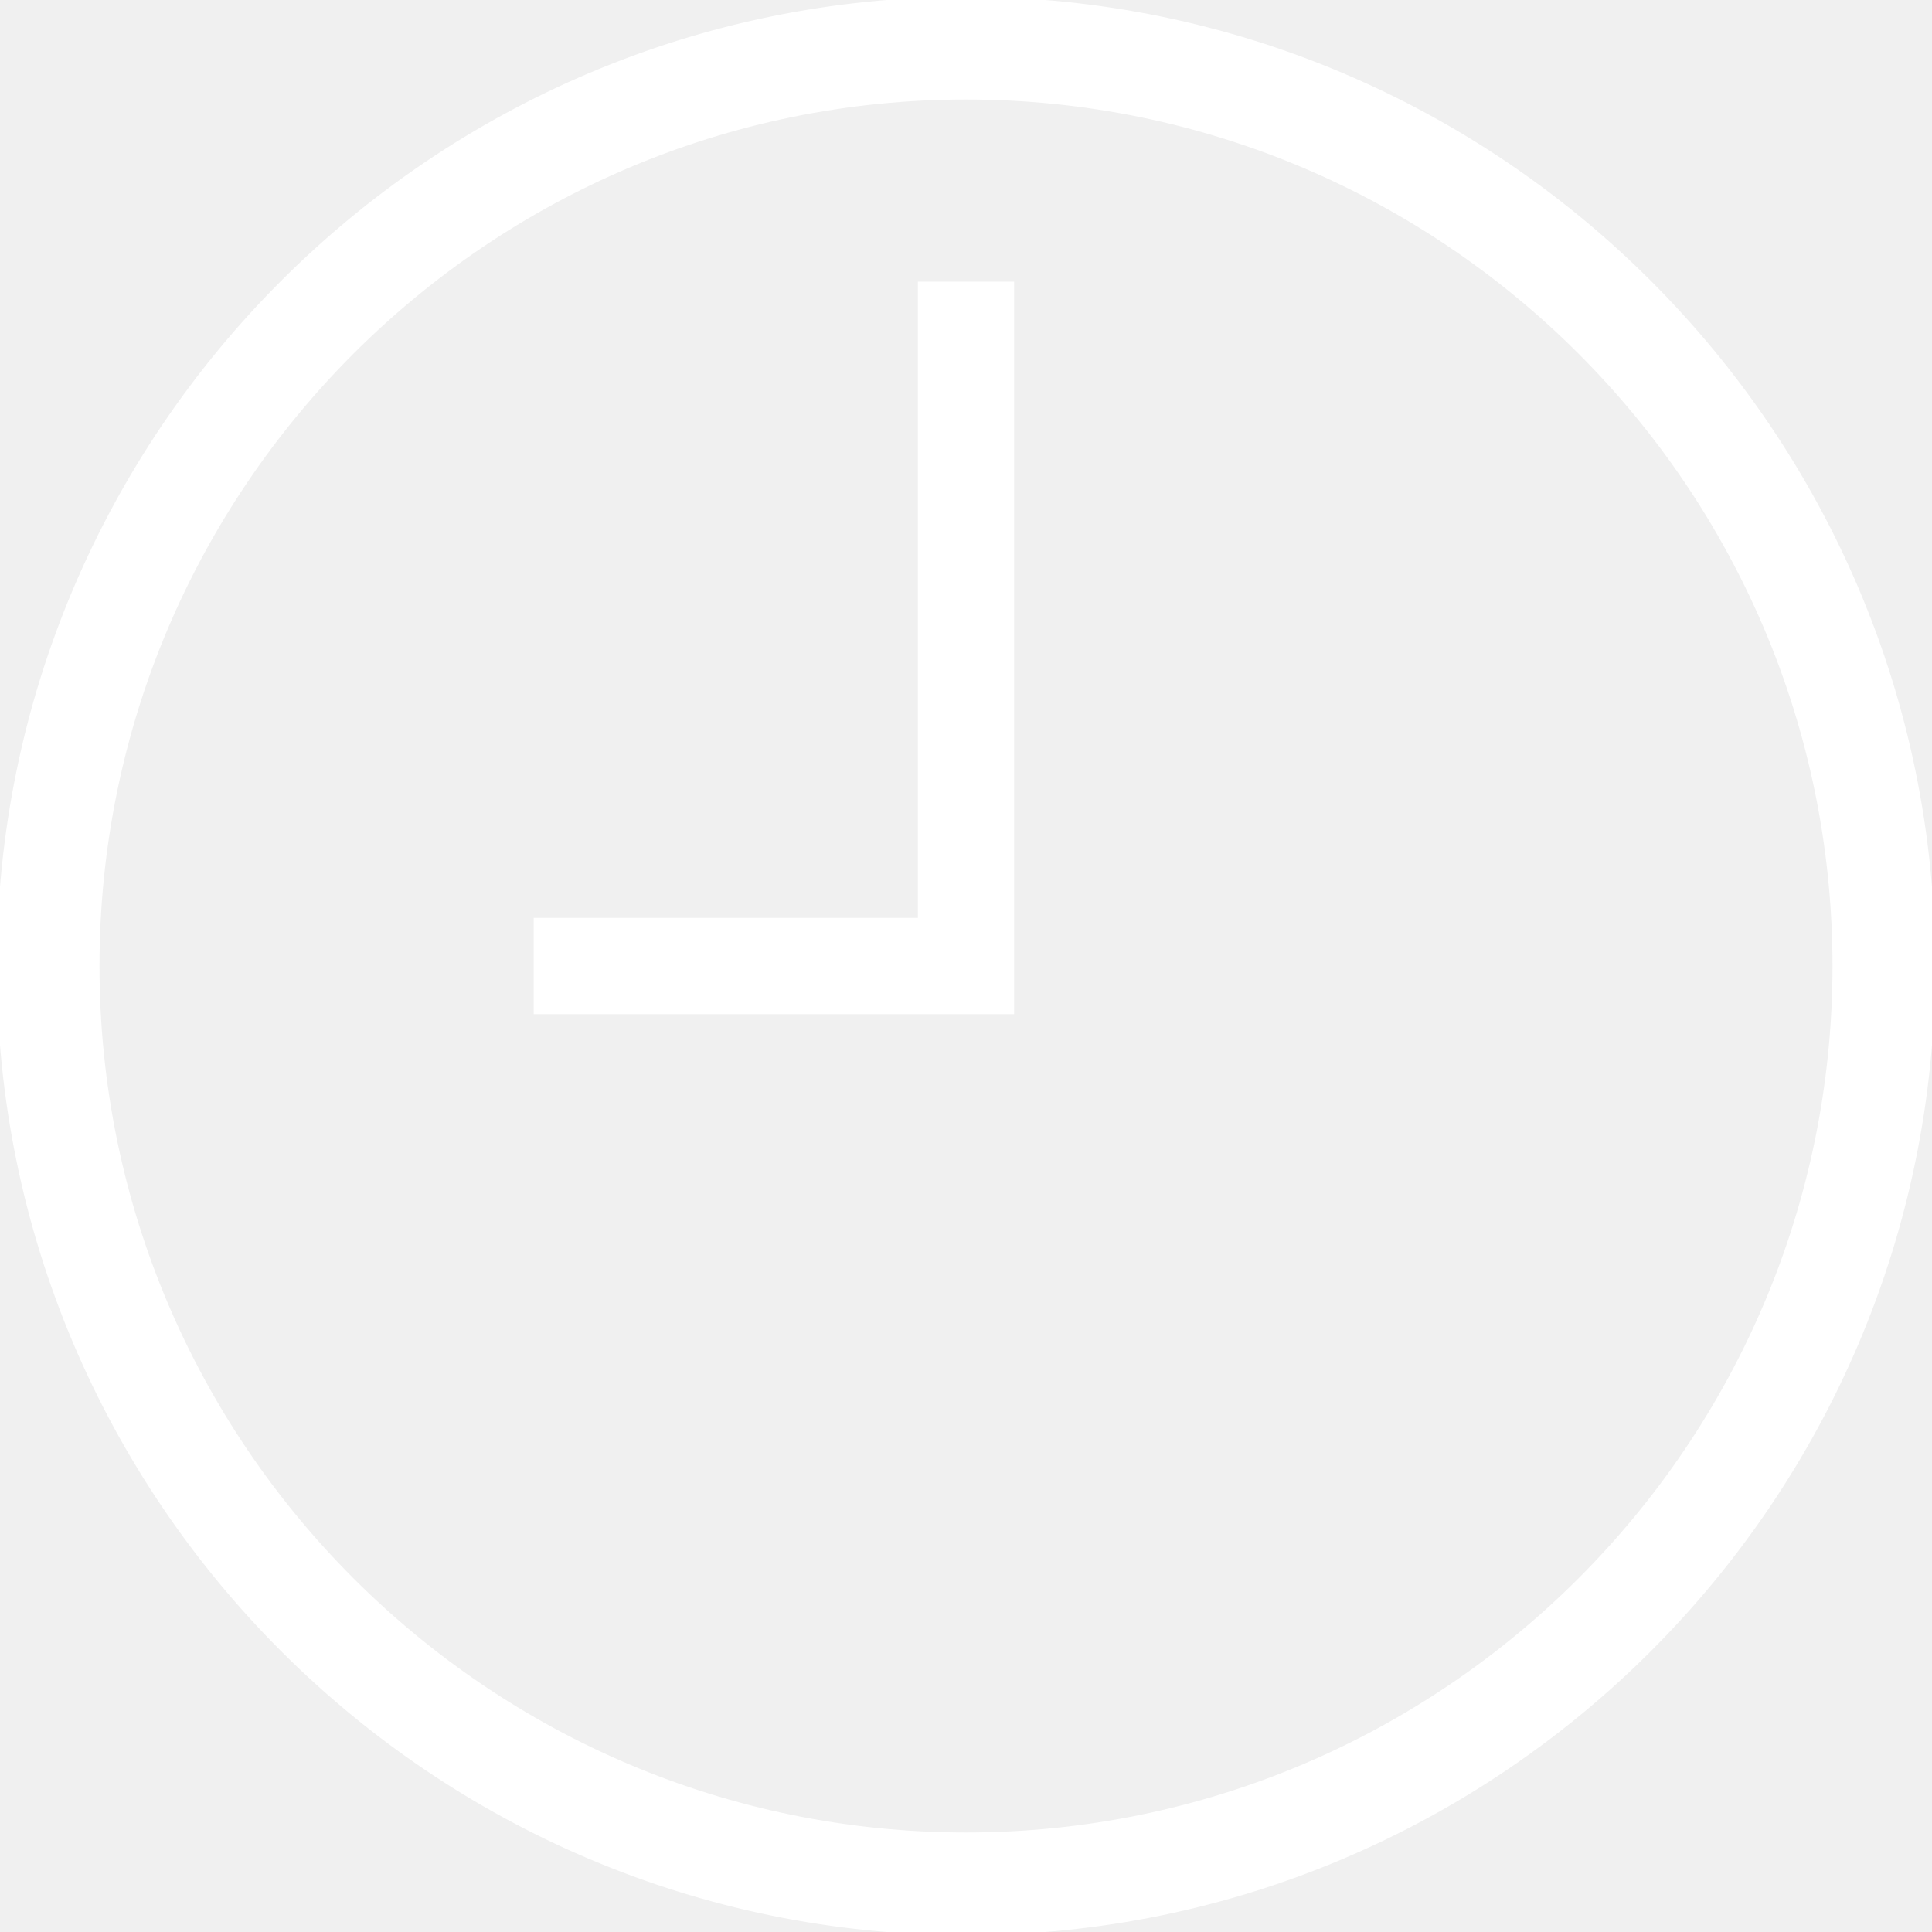
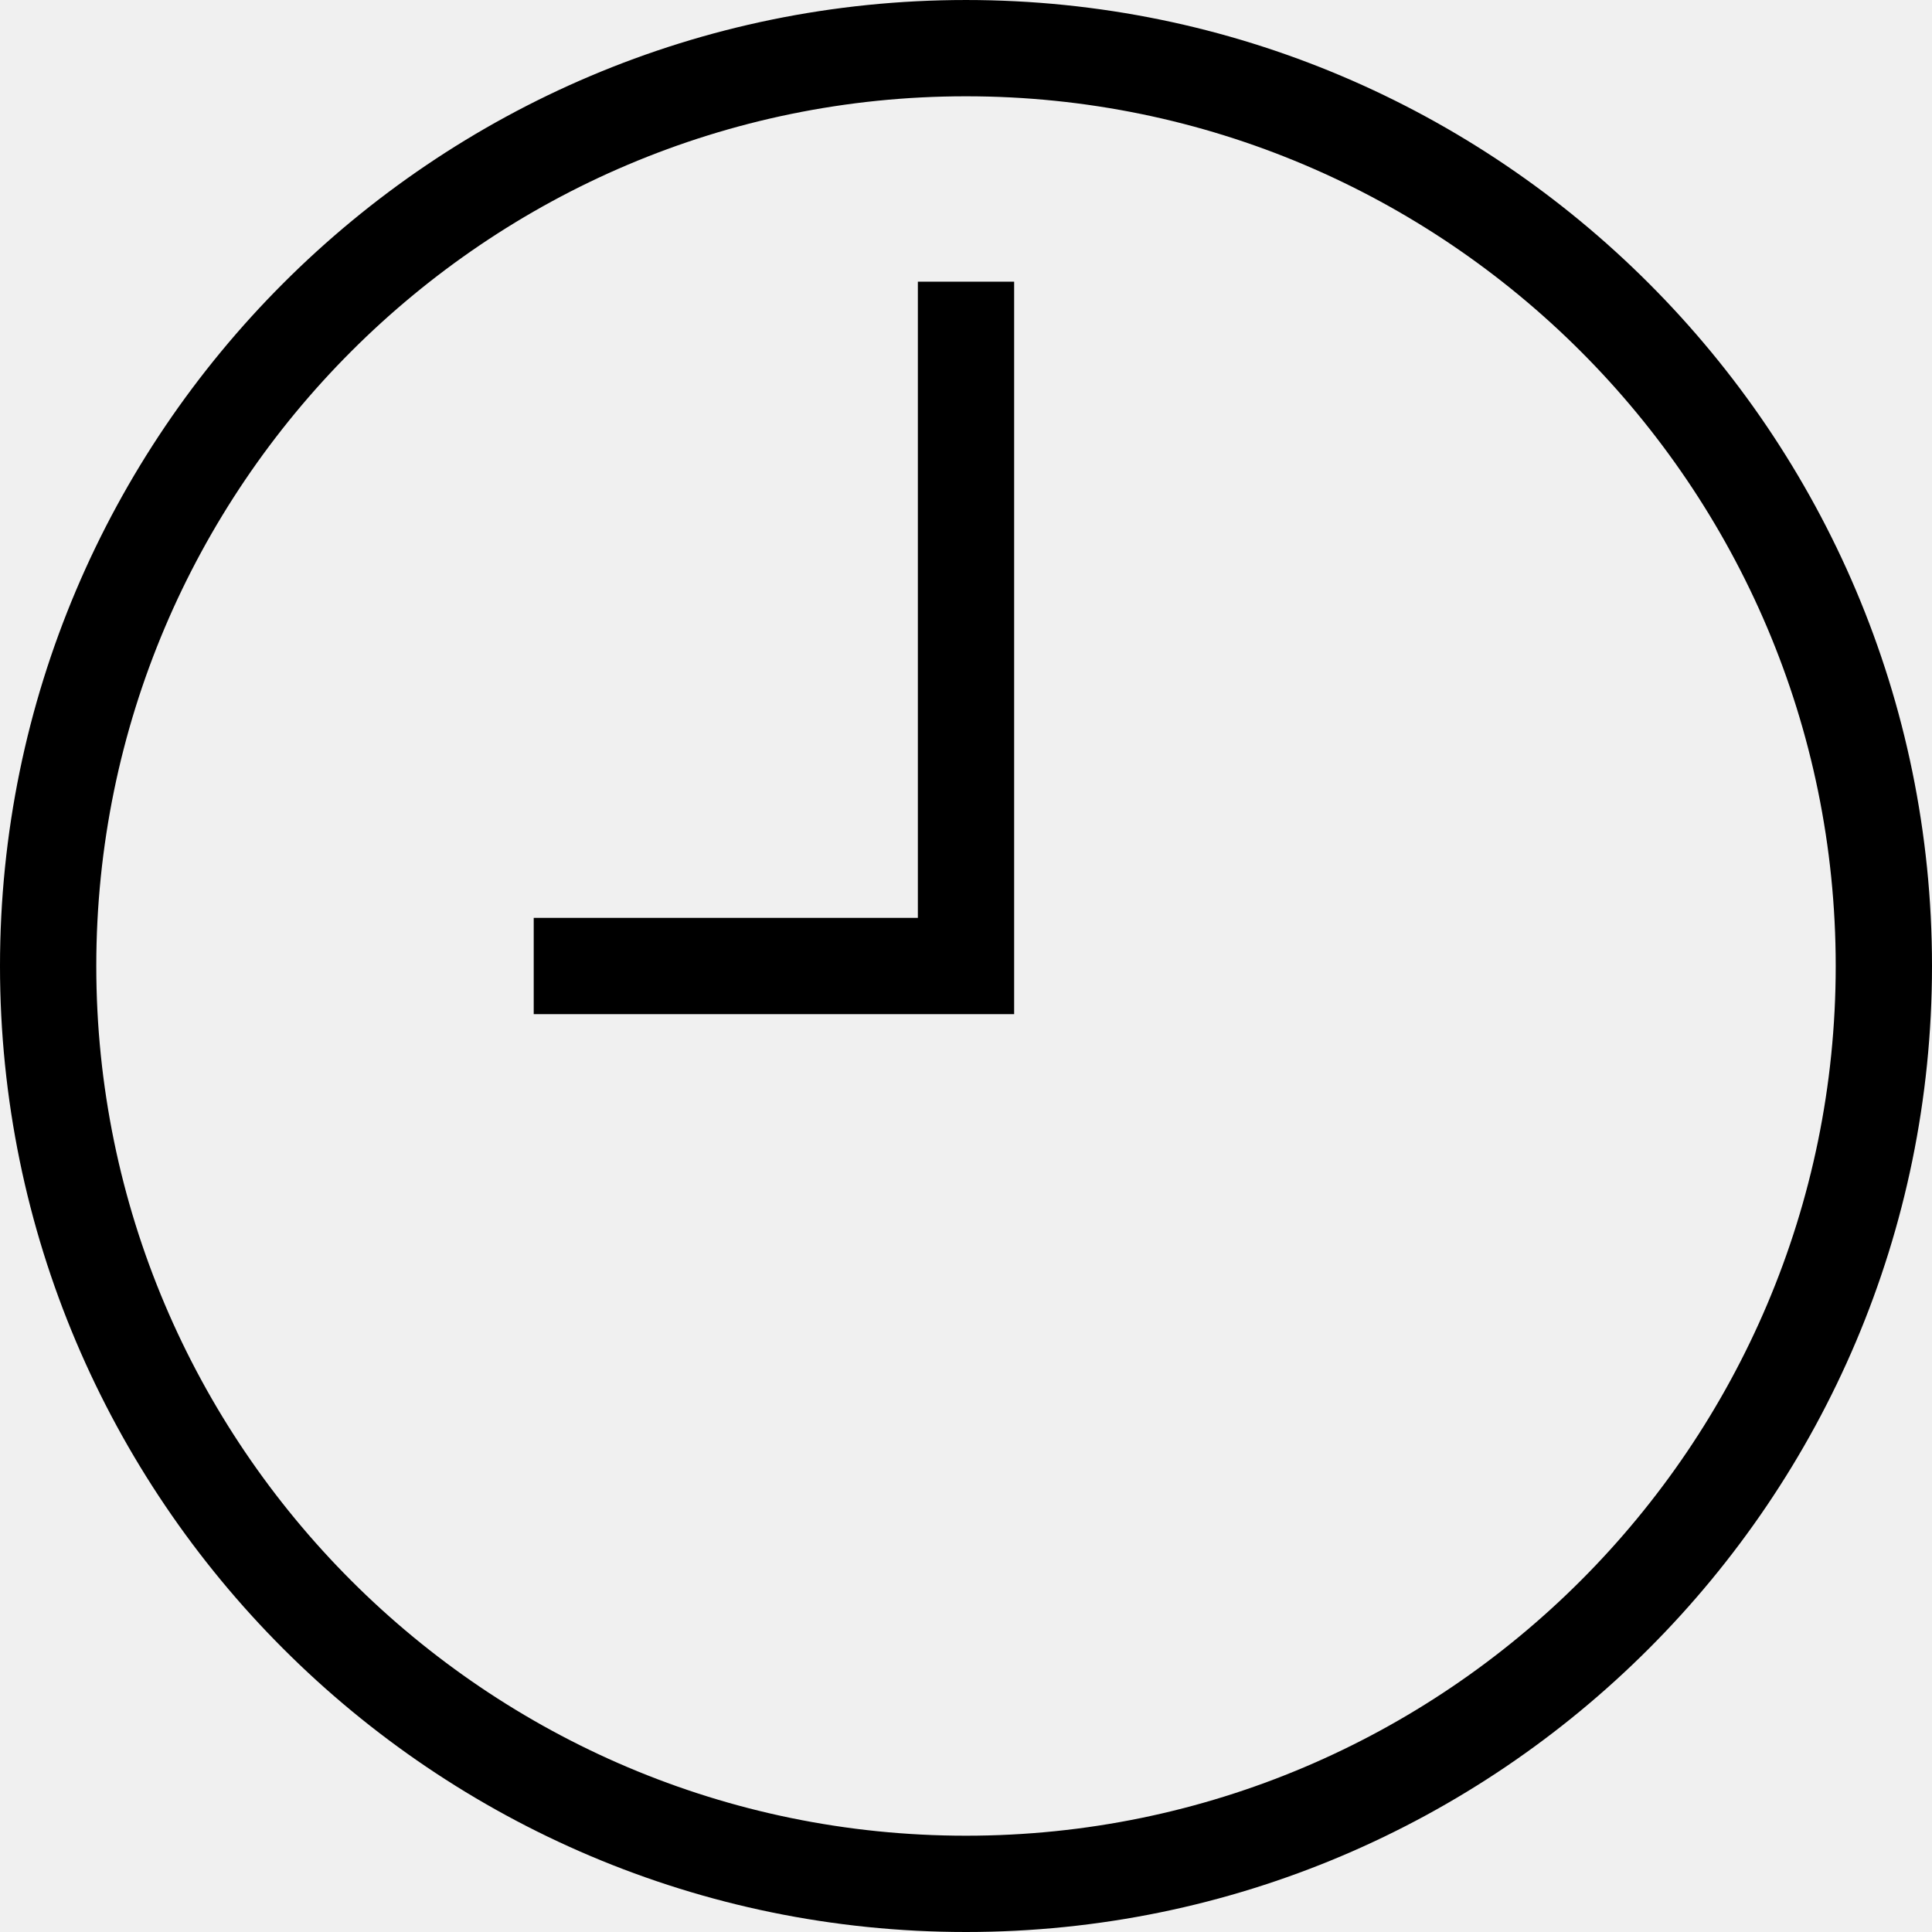
<svg xmlns="http://www.w3.org/2000/svg" version="1.1" id="Capa_1" x="0px" y="0px" viewBox="0 0 300.988 300.988" style="enable-background:new 0 0 300.988 300.988;" xml:space="preserve">
  <g>
    <g>
-       <path fill="#ffffff" stroke="#ffffff" d="M150.494,0.001C67.511,0.001,0,67.512,0,150.495s67.511,150.493,150.494,150.493s150.494-67.511,150.494-150.493    S233.476,0.001,150.494,0.001z M150.494,285.987C75.782,285.987,15,225.206,15,150.495S75.782,15.001,150.494,15.001    s135.494,60.782,135.494,135.493S225.205,285.987,150.494,285.987z" />
-       <polygon fill="#ffffff" points="142.994,142.995 83.148,142.995 83.148,157.995 157.994,157.995 157.994,43.883 142.994,43.883   " />
+       <path d="M150.494,0.001C67.511,0.001,0,67.512,0,150.495s67.511,150.493,150.494,150.493s150.494-67.511,150.494-150.493    S233.476,0.001,150.494,0.001z M150.494,285.987C75.782,285.987,15,225.206,15,150.495S75.782,15.001,150.494,15.001    s135.494,60.782,135.494,135.493S225.205,285.987,150.494,285.987z" />
+       <polygon points="142.994,142.995 83.148,142.995 83.148,157.995 157.994,157.995 157.994,43.883 142.994,43.883   " />
    </g>
    <g>
	</g>
    <g>
	</g>
    <g>
	</g>
    <g>
	</g>
    <g>
	</g>
    <g>
	</g>
    <g>
	</g>
    <g>
	</g>
    <g>
	</g>
    <g>
	</g>
    <g>
	</g>
    <g>
	</g>
    <g>
	</g>
    <g>
	</g>
    <g>
	</g>
  </g>
  <g>
</g>
  <g>
</g>
  <g>
</g>
  <g>
</g>
  <g>
</g>
  <g>
</g>
  <g>
</g>
  <g>
</g>
  <g>
</g>
  <g>
</g>
  <g>
</g>
  <g>
</g>
  <g>
</g>
  <g>
</g>
  <g>
</g>
</svg>
